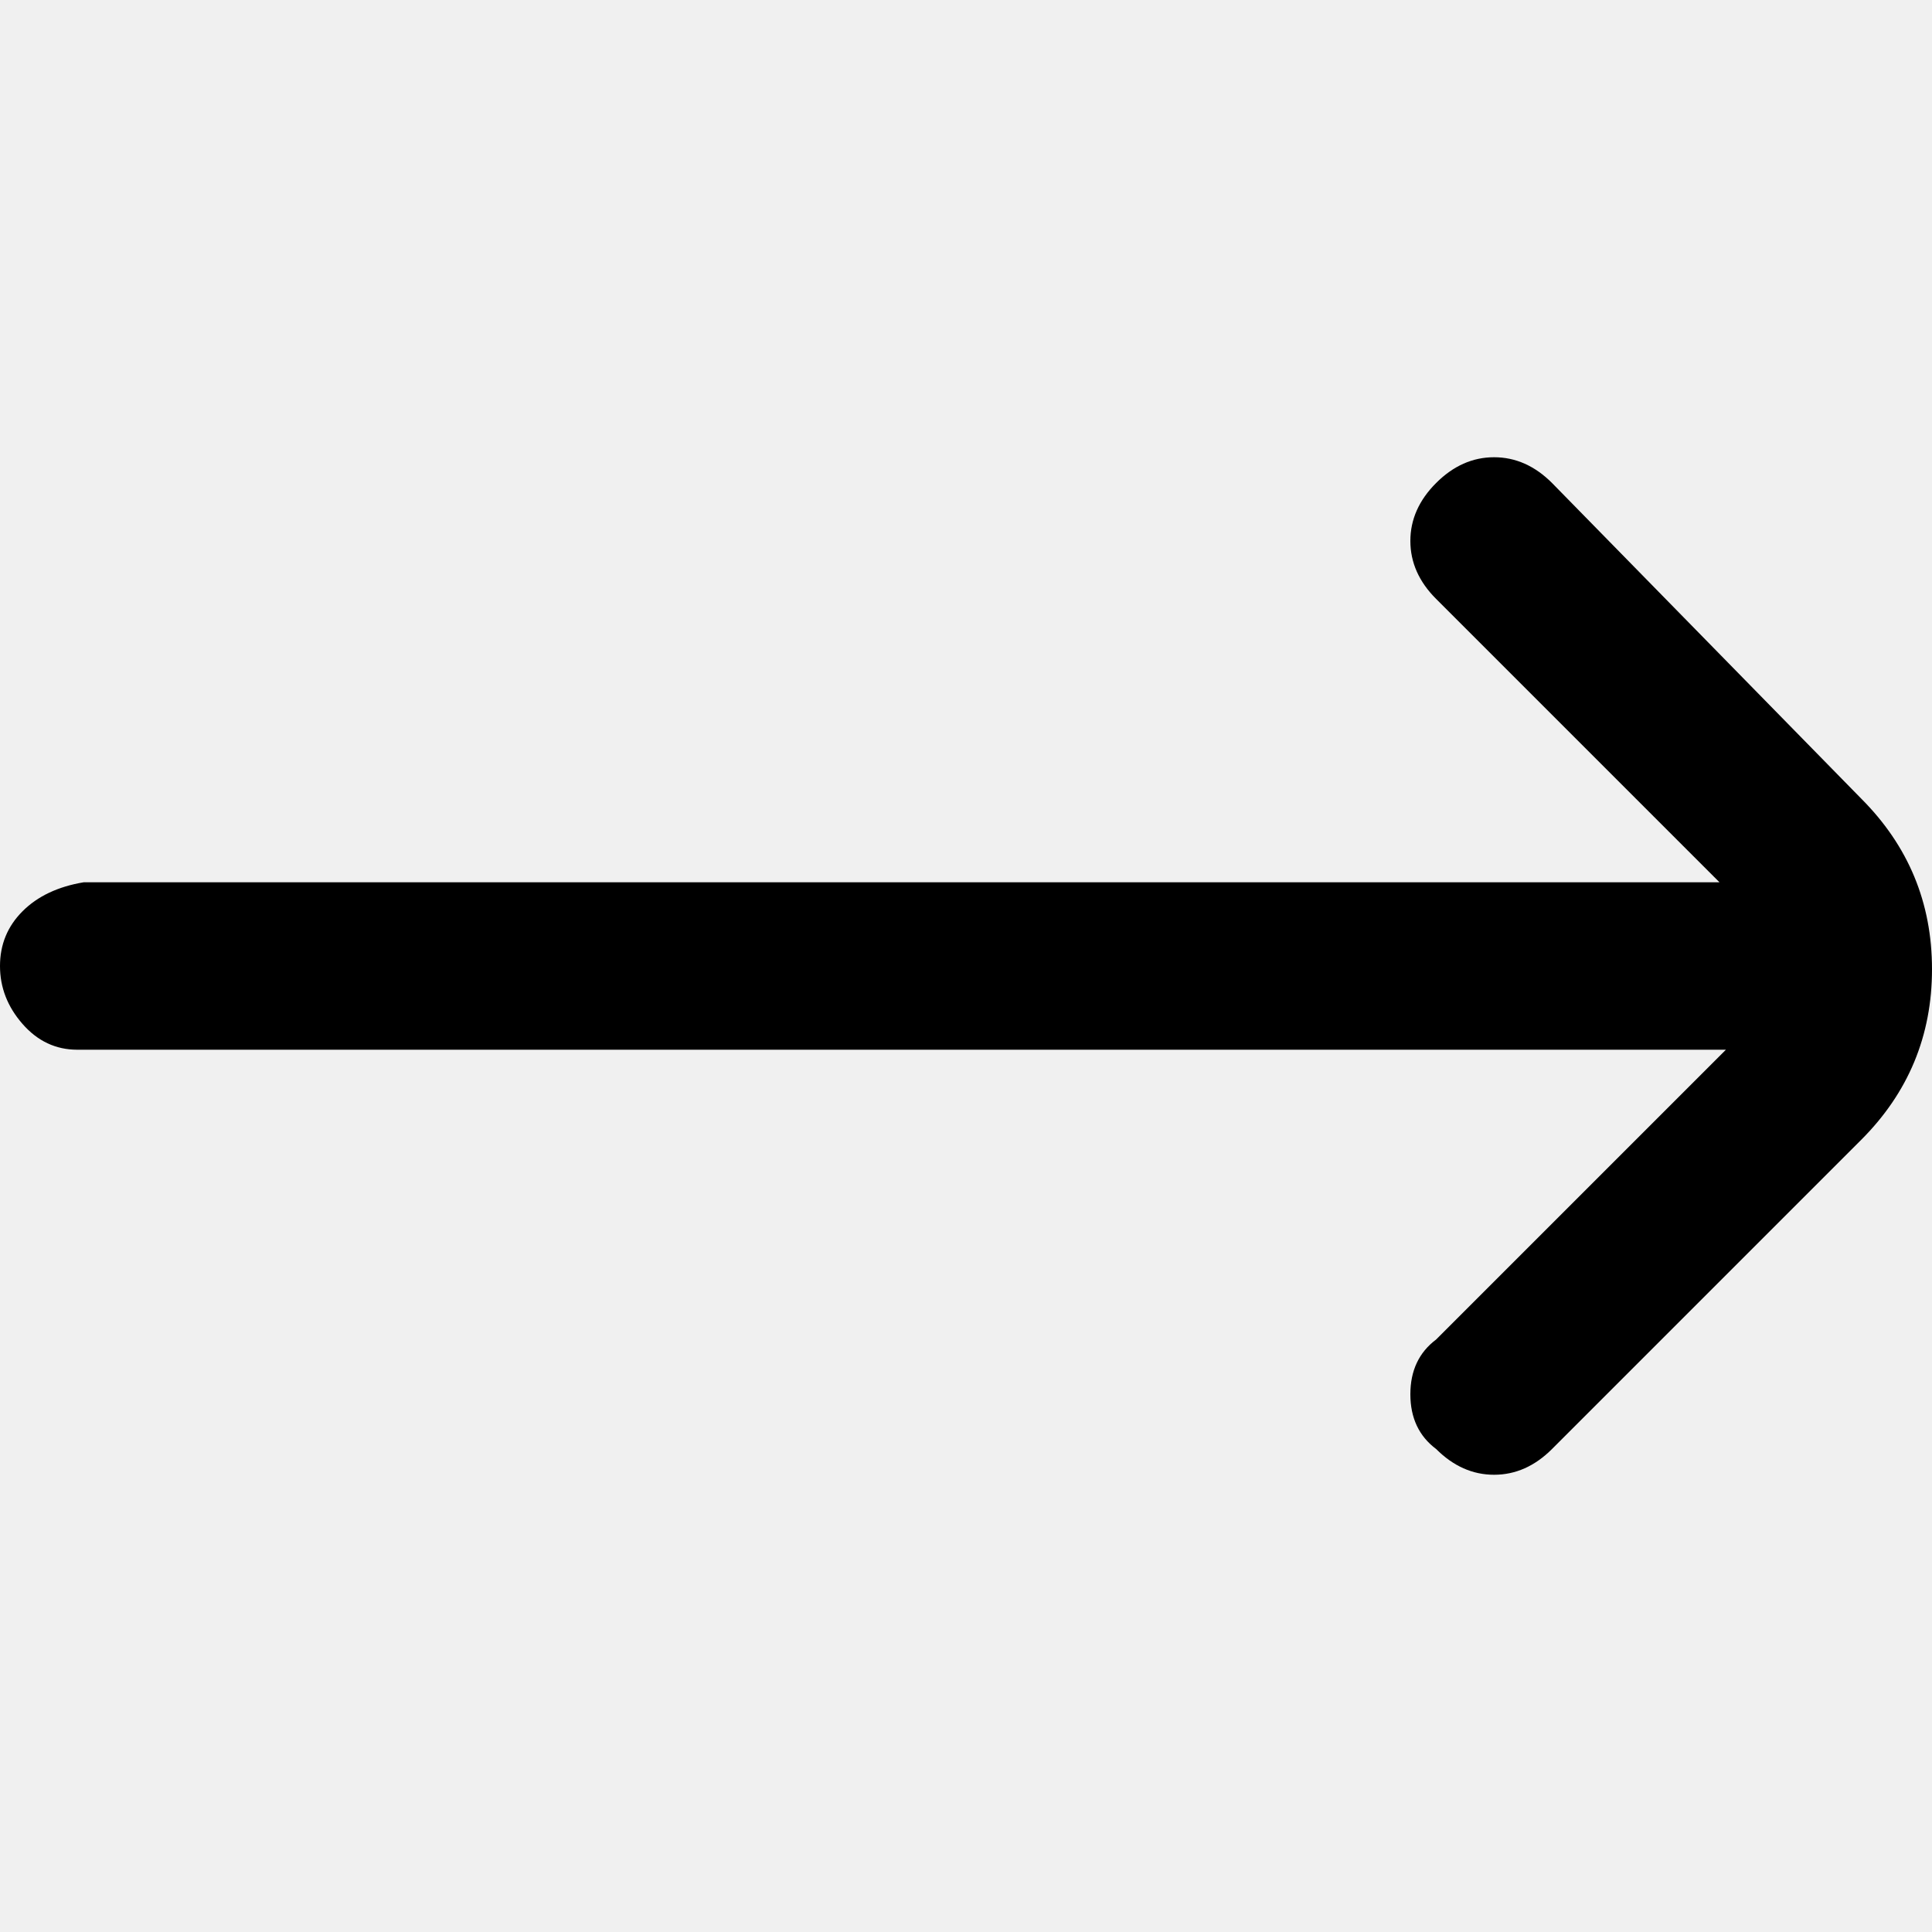
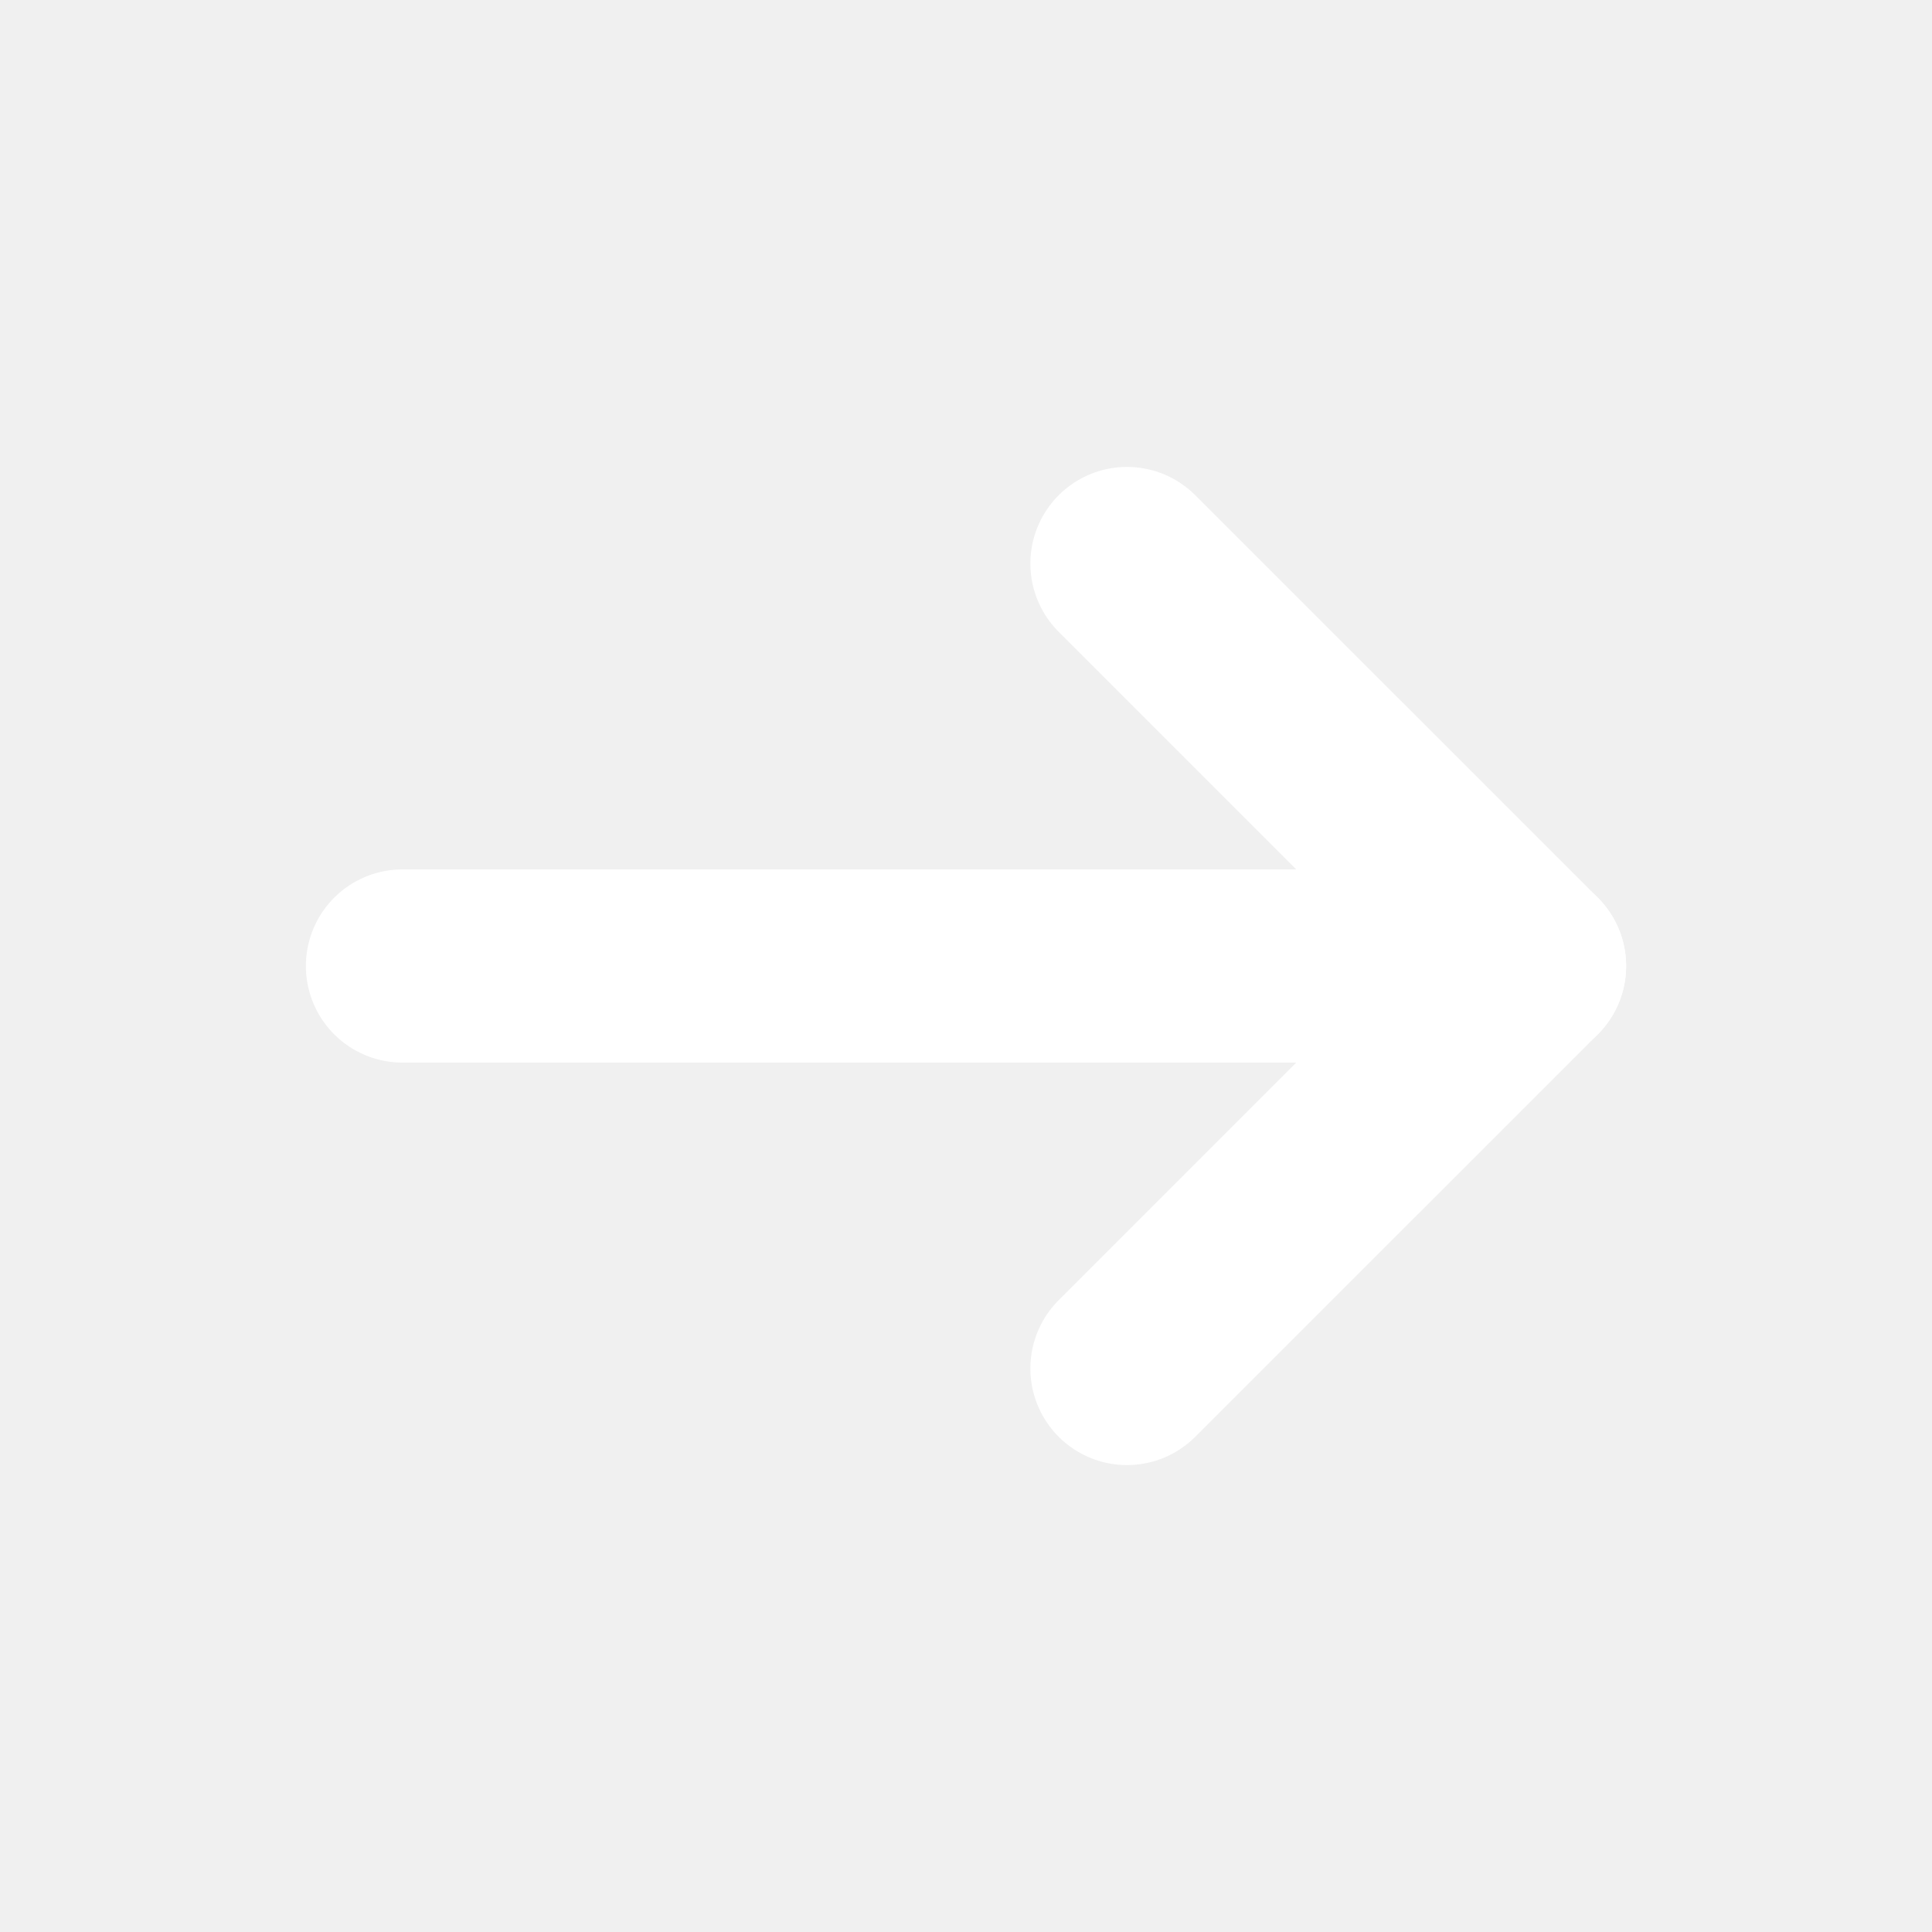
- <svg xmlns="http://www.w3.org/2000/svg" width="24" height="24" viewBox="0 0 300 300">
-   <path fill="#000000" transform="matrix(1 0 0 -1 0 300)" d="M289 176 241 225Q237 229 232.0 229.0Q227 229 223 225Q219 221 219.0 216.0Q219 211 223 207L267 163H13Q7 162 3.5 158.5Q0 155 0 150Q0 145 3.5 141.0Q7 137 12 137H268L223 92Q219 89 219.0 83.5Q219 78 223 75Q227 71 232.0 71.0Q237 71 241 75L289 123Q300 134 300.0 149.5Q300 165 289 176Z" />
+ <svg xmlns="http://www.w3.org/2000/svg" width="22" height="22" viewBox="0 0 22 22" fill="none">
+   <path d="M4.583 11H17.417" stroke-width="2.2" stroke-linecap="round" stroke-linejoin="round" stroke="white" />
+   <path d="M12.833 6.417L17.417 11L12.833 15.583" stroke-width="2.2" stroke-linecap="round" stroke-linejoin="round" stroke="white" />
</svg>
